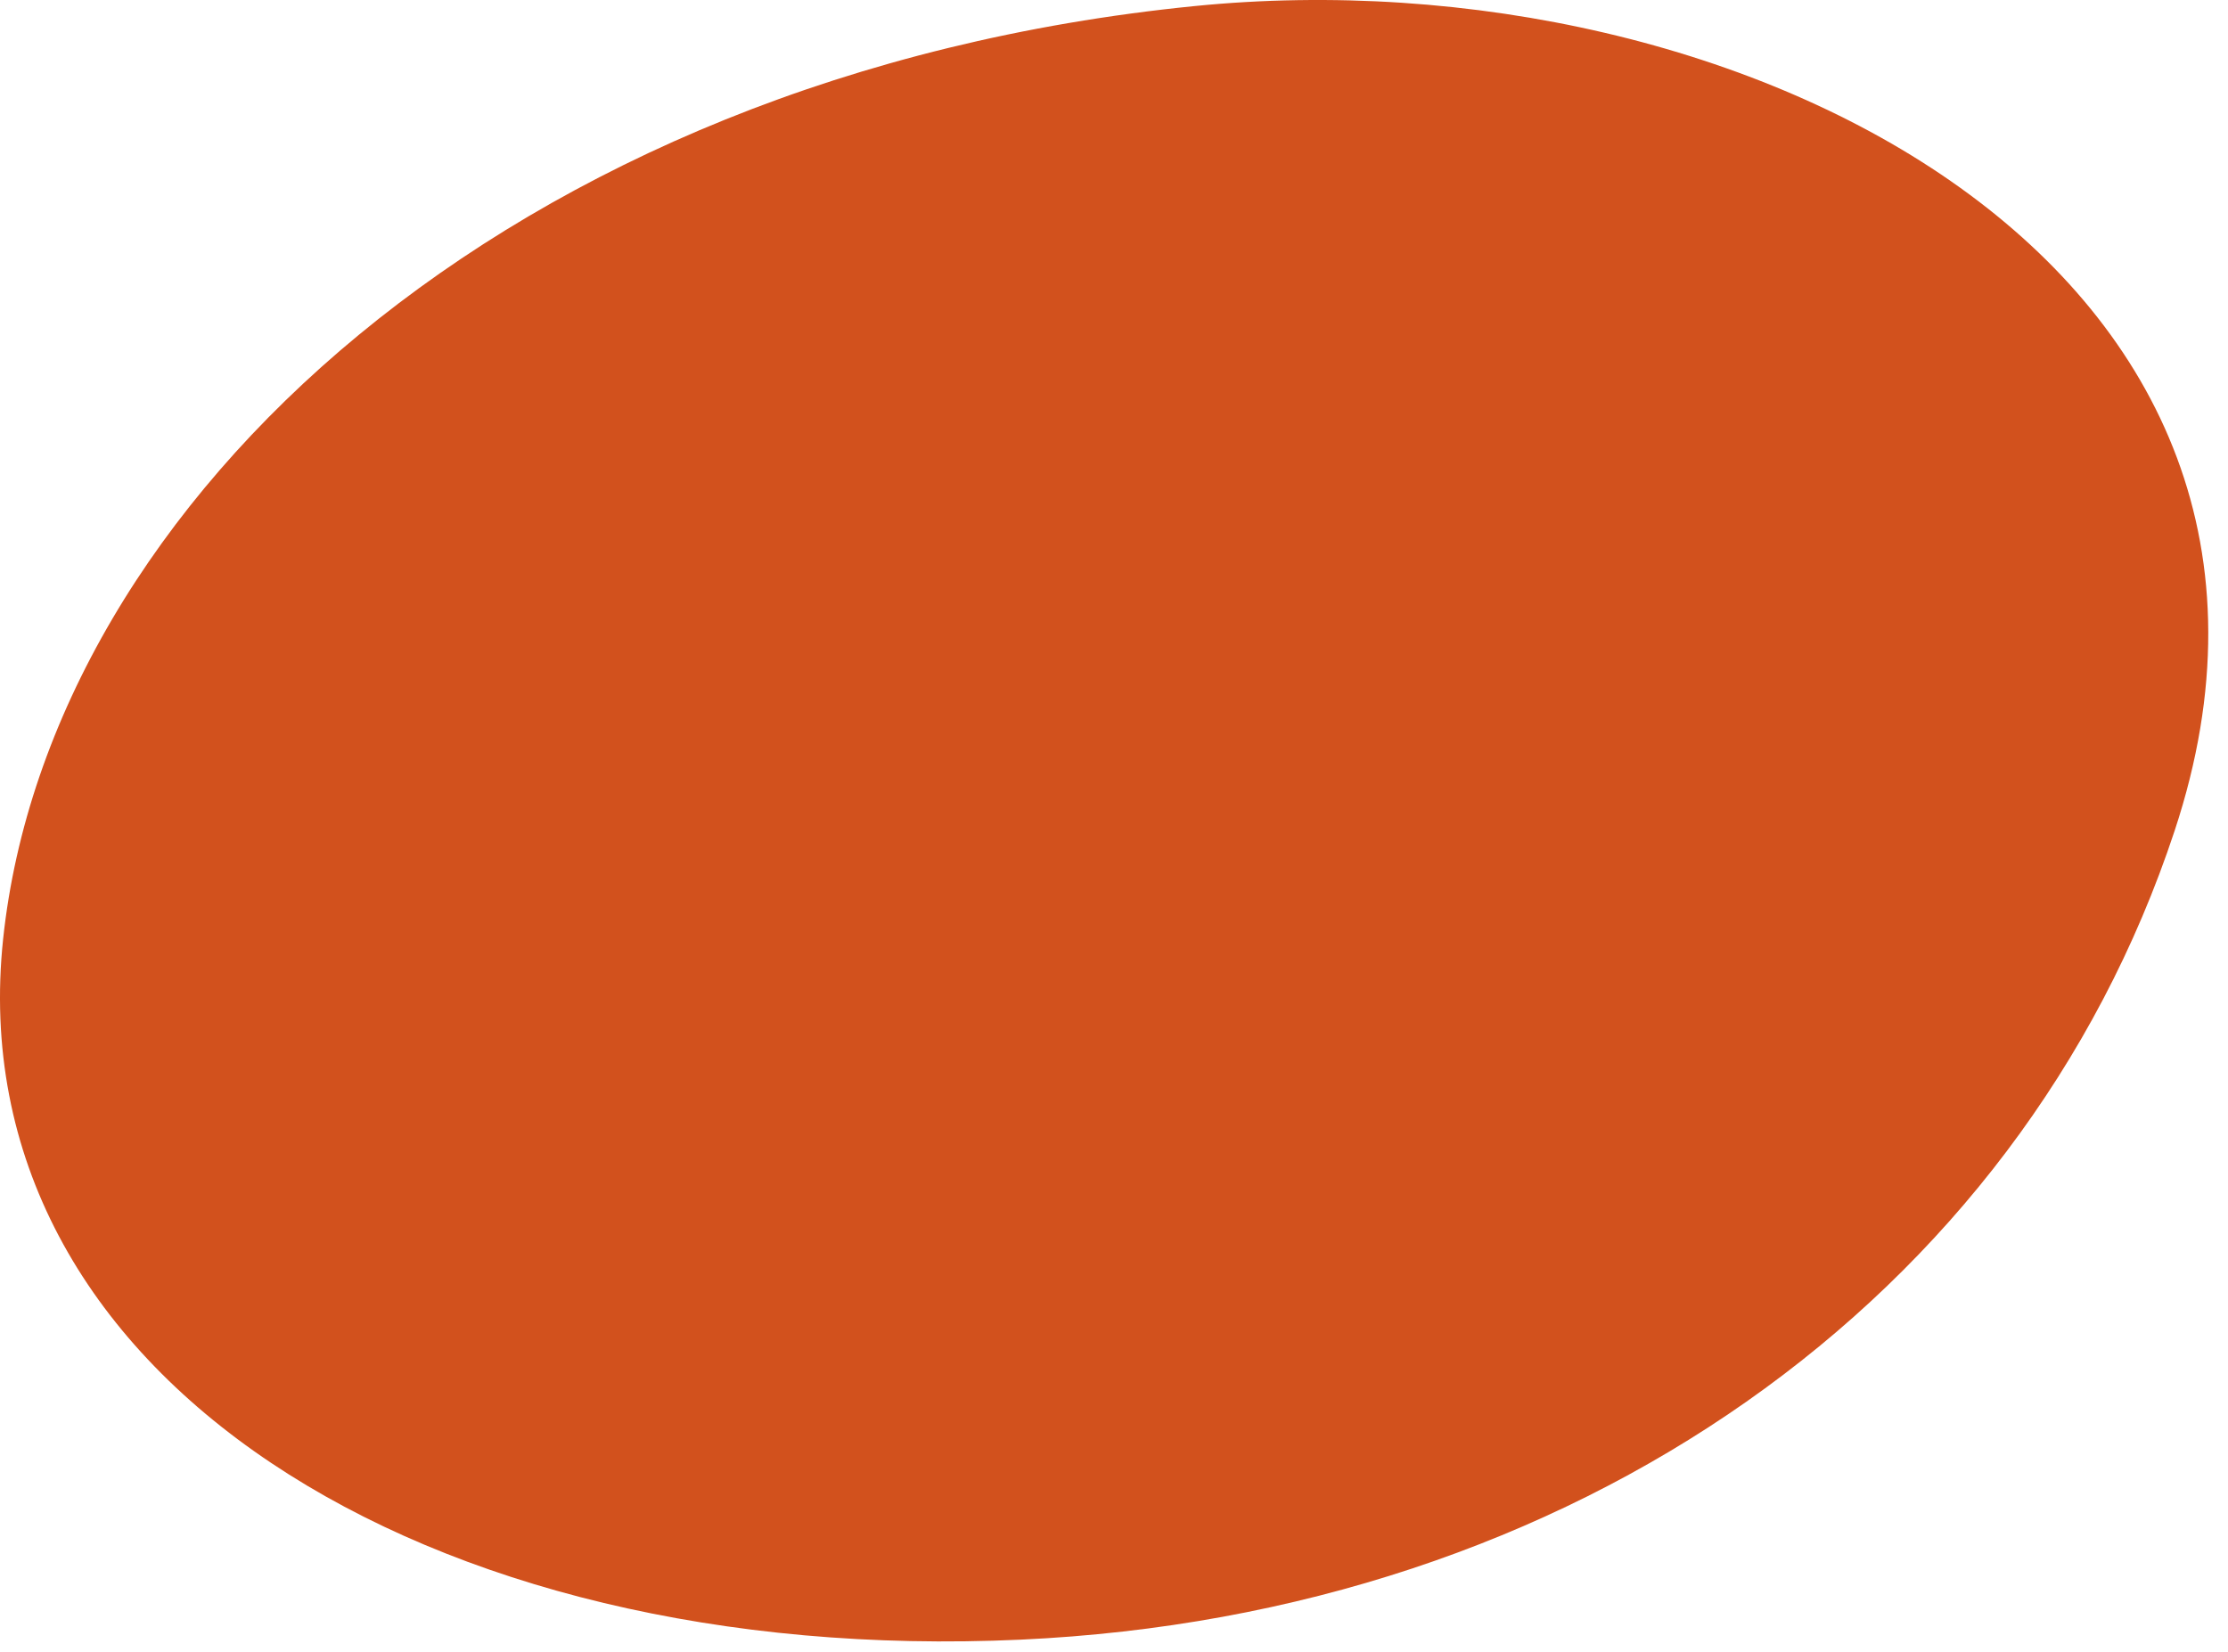
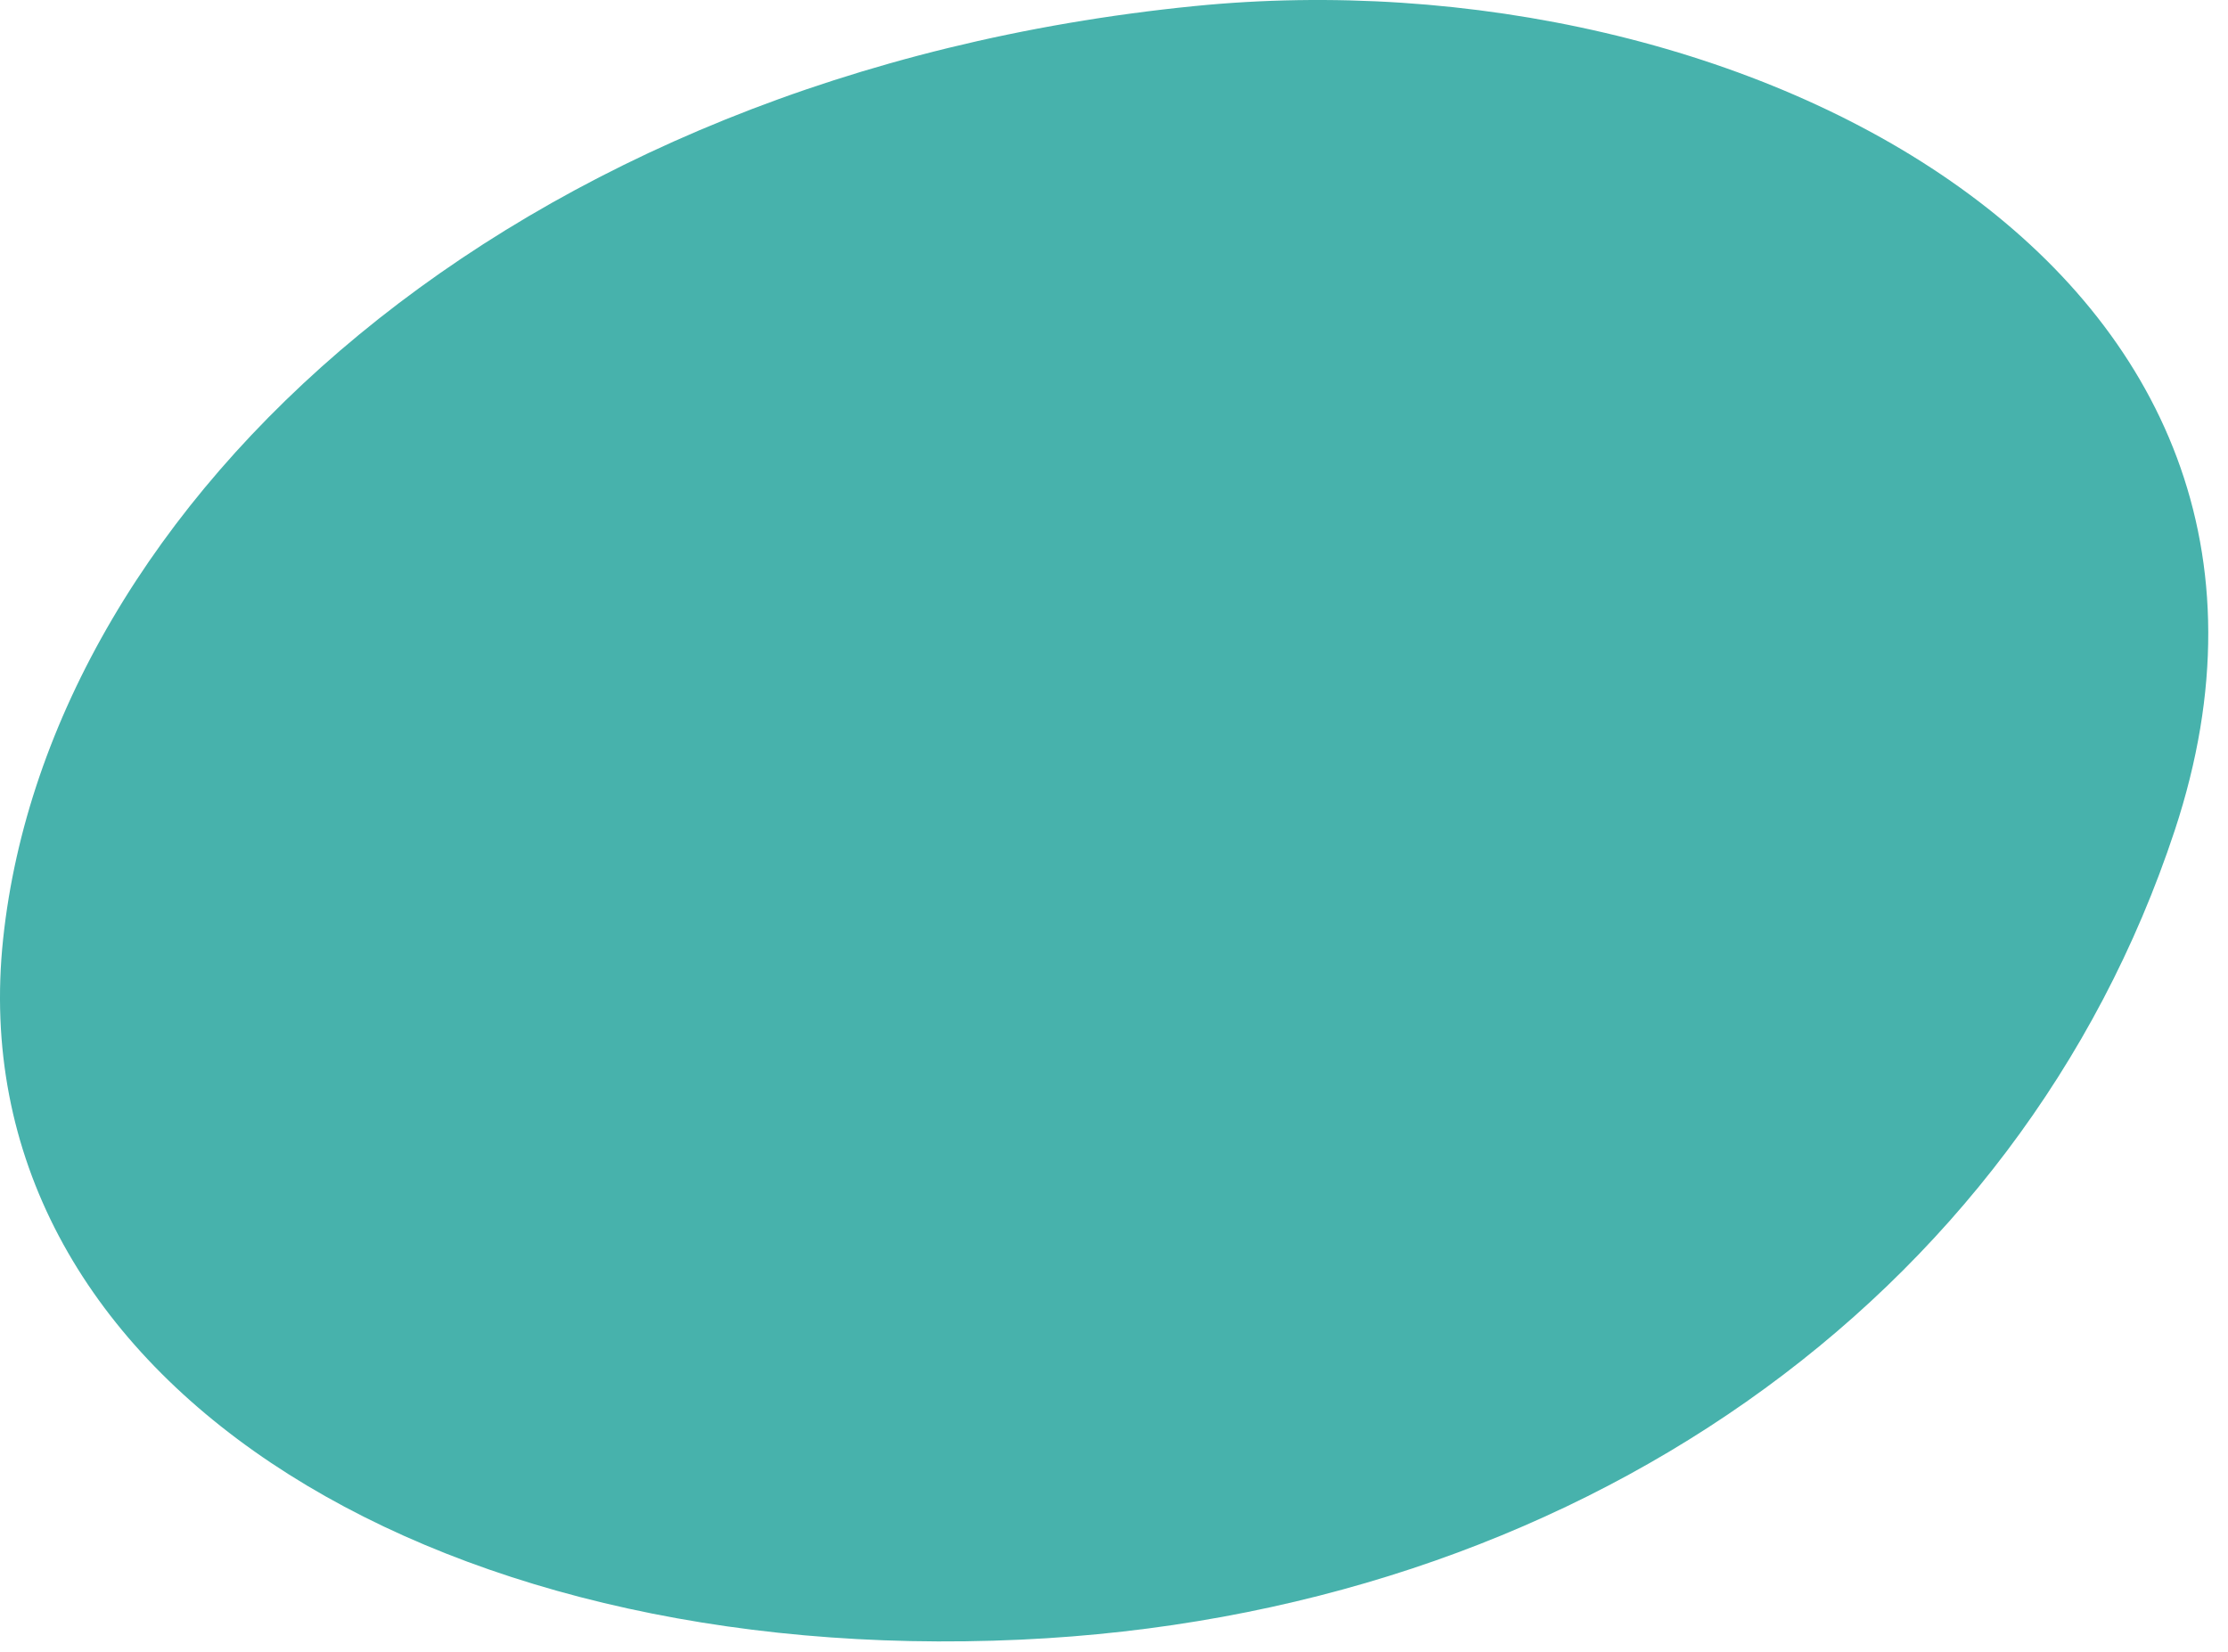
<svg xmlns="http://www.w3.org/2000/svg" preserveAspectRatio="none" width="89px" height="66px" viewBox="0 0 89 66" version="1.1">
  <g id="Page-1" stroke="none" stroke-width="1" fill="none" fill-rule="evenodd">
-     <g id="Тест-планшет" transform="translate(-18, -530)" fill="#D2511D">
+     <g id="Тест-планшет" transform="translate(-18, -530)" fill="#47b2ac">
      <g id="Group-16" transform="translate(18, 271)">
        <path d="M0.126,296.505 C1.975,279.088 20.33,261.984 47.703,259.244 C69.654,257.047 94.269,269.794 86.87,292.185 C80.674,310.937 62.823,323.495 40.776,324.509 C16.976,325.605 -1.722,313.922 0.126,296.505 Z" id="Mask" />
      </g>
    </g>
  </g>
</svg>
